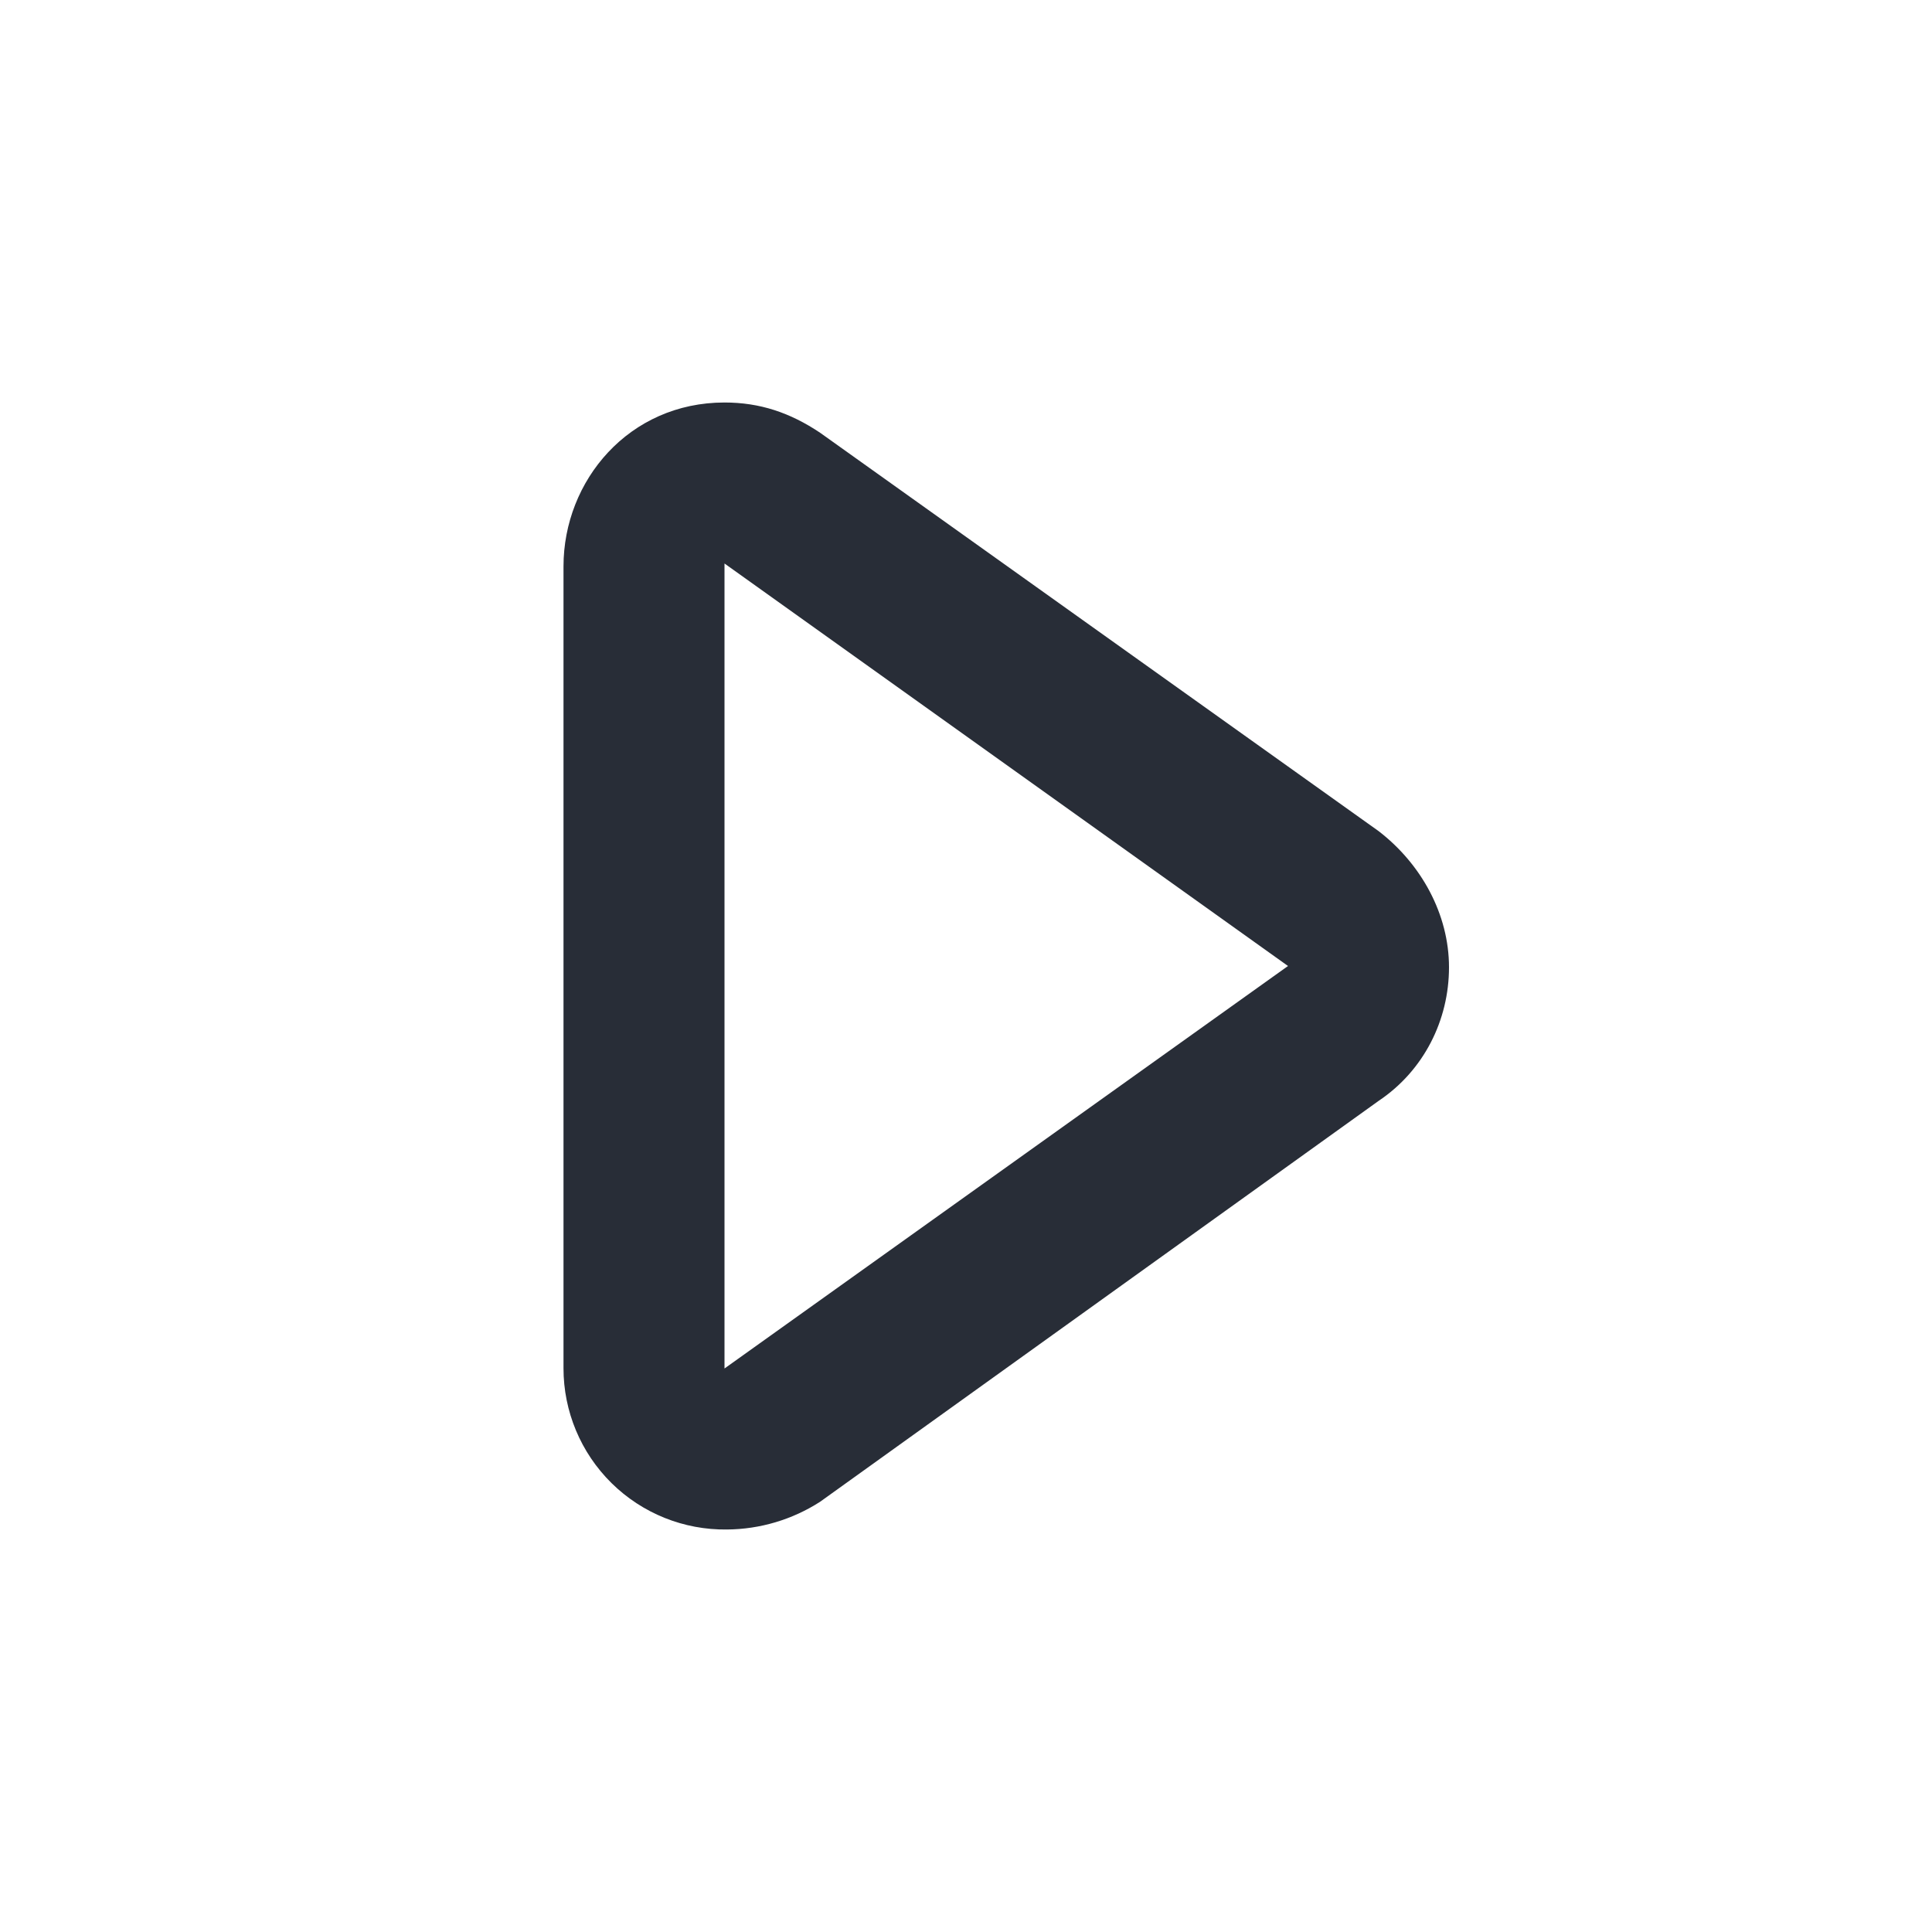
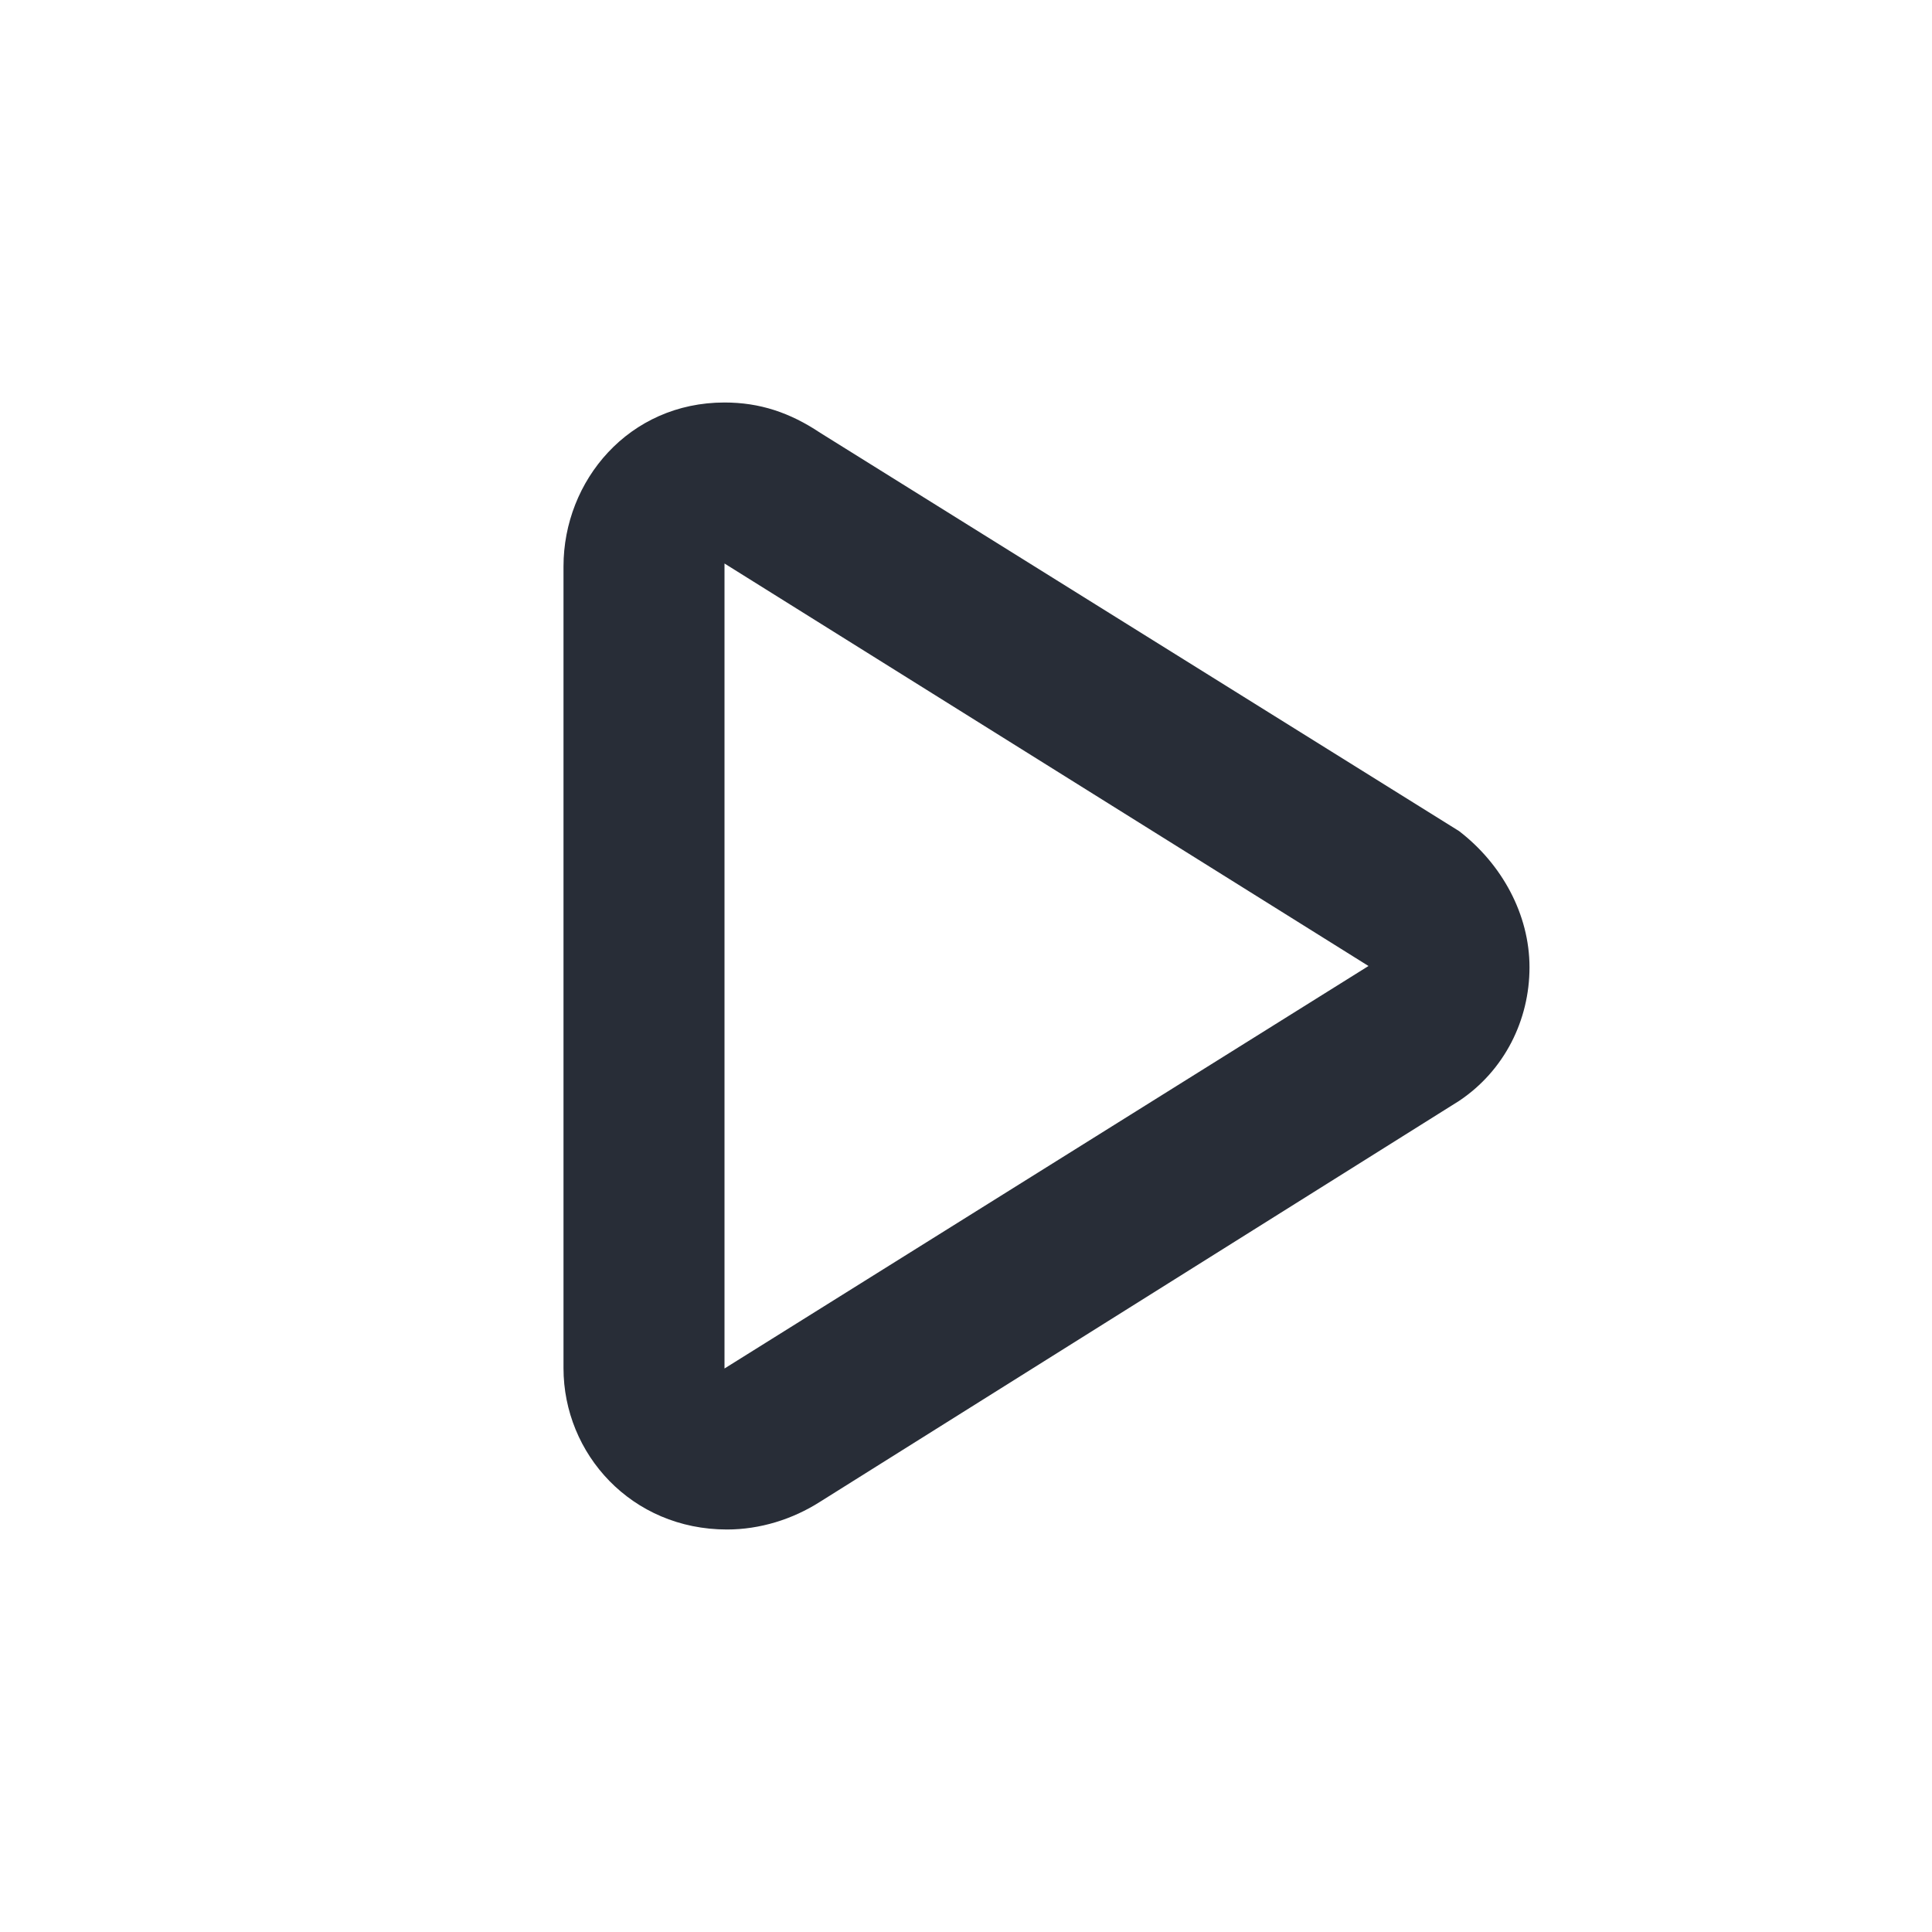
- <svg xmlns="http://www.w3.org/2000/svg" width="24" height="24">
-   <path d="M9 5c.438 0 .813.125 1.188.376l6.937 4.948c.531.408.875 1.034.875 1.692 0 .657-.313 1.284-.875 1.66l-6.938 4.98A2.17 2.17 0 019.031 19 2.003 2.003 0 017 16.996v-9.96C7 5.97 7.813 5 9 5zm0 2v10l7-5-7-5z" fill="#282D37" fill-rule="evenodd" />
+ <svg xmlns="http://www.w3.org/2000/svg" width="24px" height="24px" viewBox="0 0 24 24" version="1.1">
+   <g id="Symbols:Icon" stroke="none" stroke-width="1" fill="none" fill-rule="evenodd">
+     <g id="24dp-Icon/AV/Play" fill="#282D37">
+       <path d="M9,5 C9.438,5 9.812,5.125 10.188,5.376 L18.125,10.324 C18.656,10.732 19,11.358 19,12.016 C19,12.673 18.688,13.3 18.125,13.676 L10.188,18.655 C9.844,18.875 9.438,19 9.031,19 C7.844,19 7,18.06 7,16.996 L7,7.036 C7,5.971 7.812,5 9,5 Z M9,7 L9,17 L17,12 L9,7 Z" id="🎨-Color" />
+     </g>
+   </g>
</svg>
